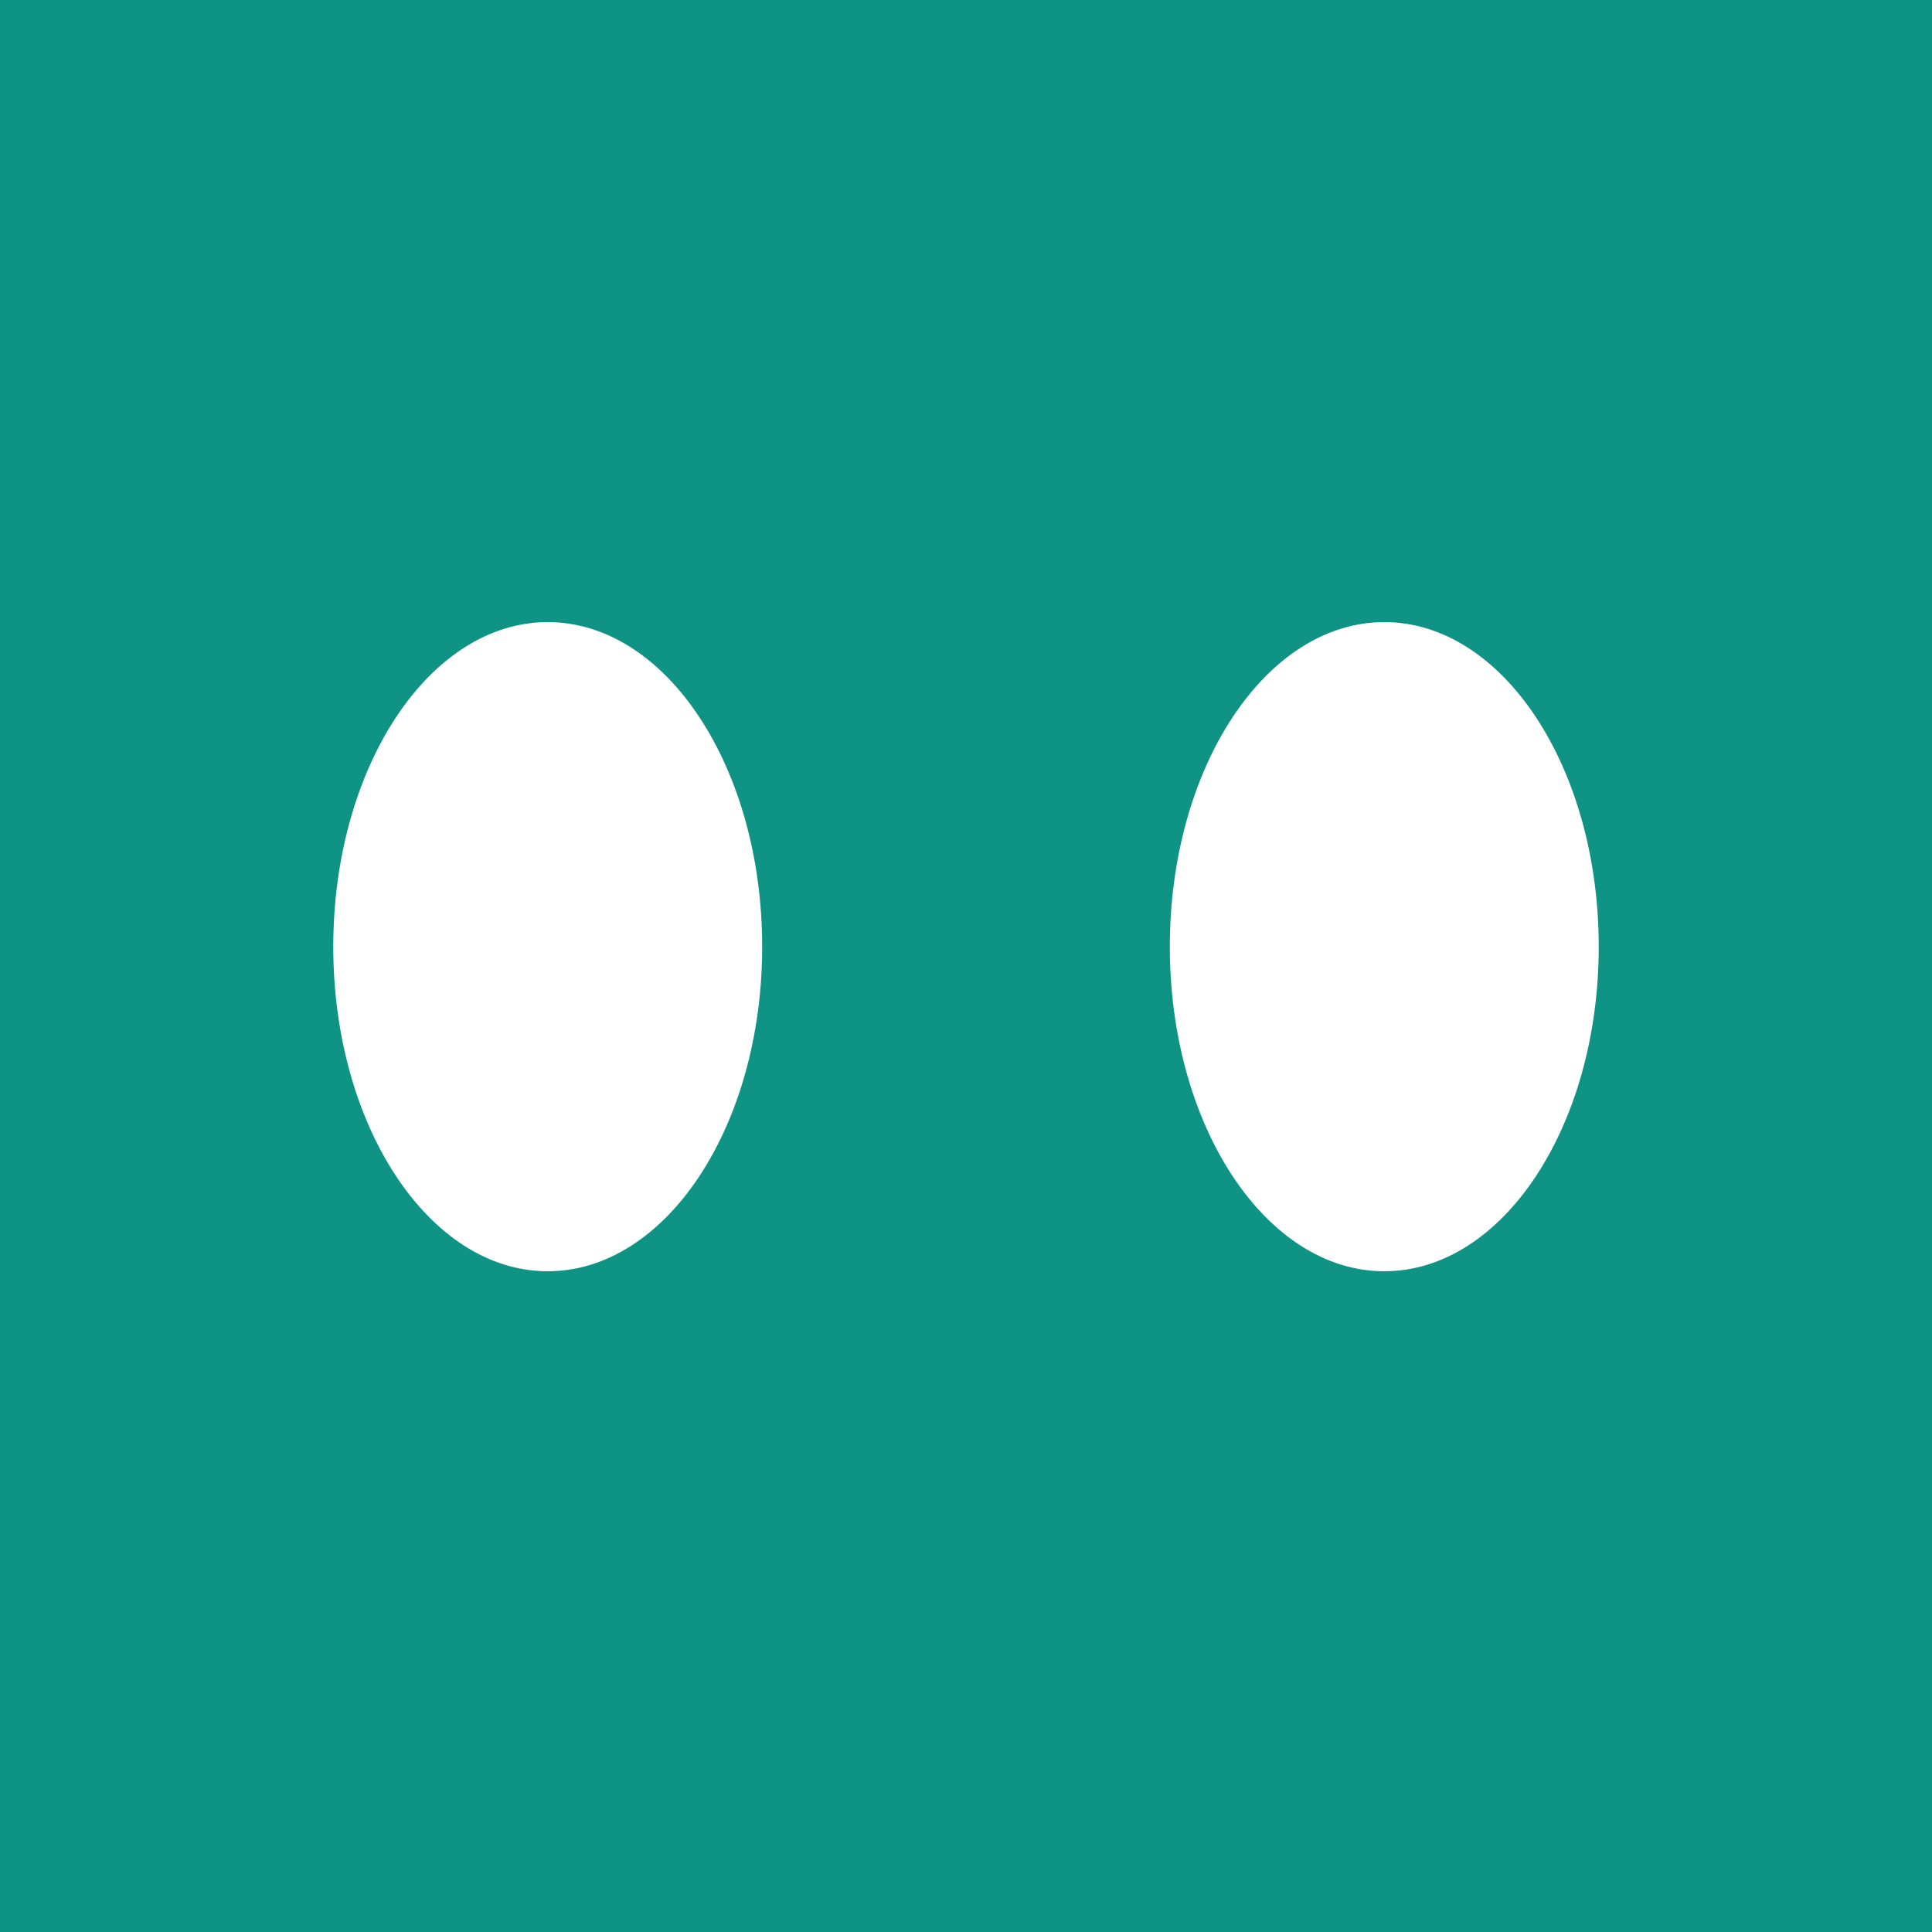
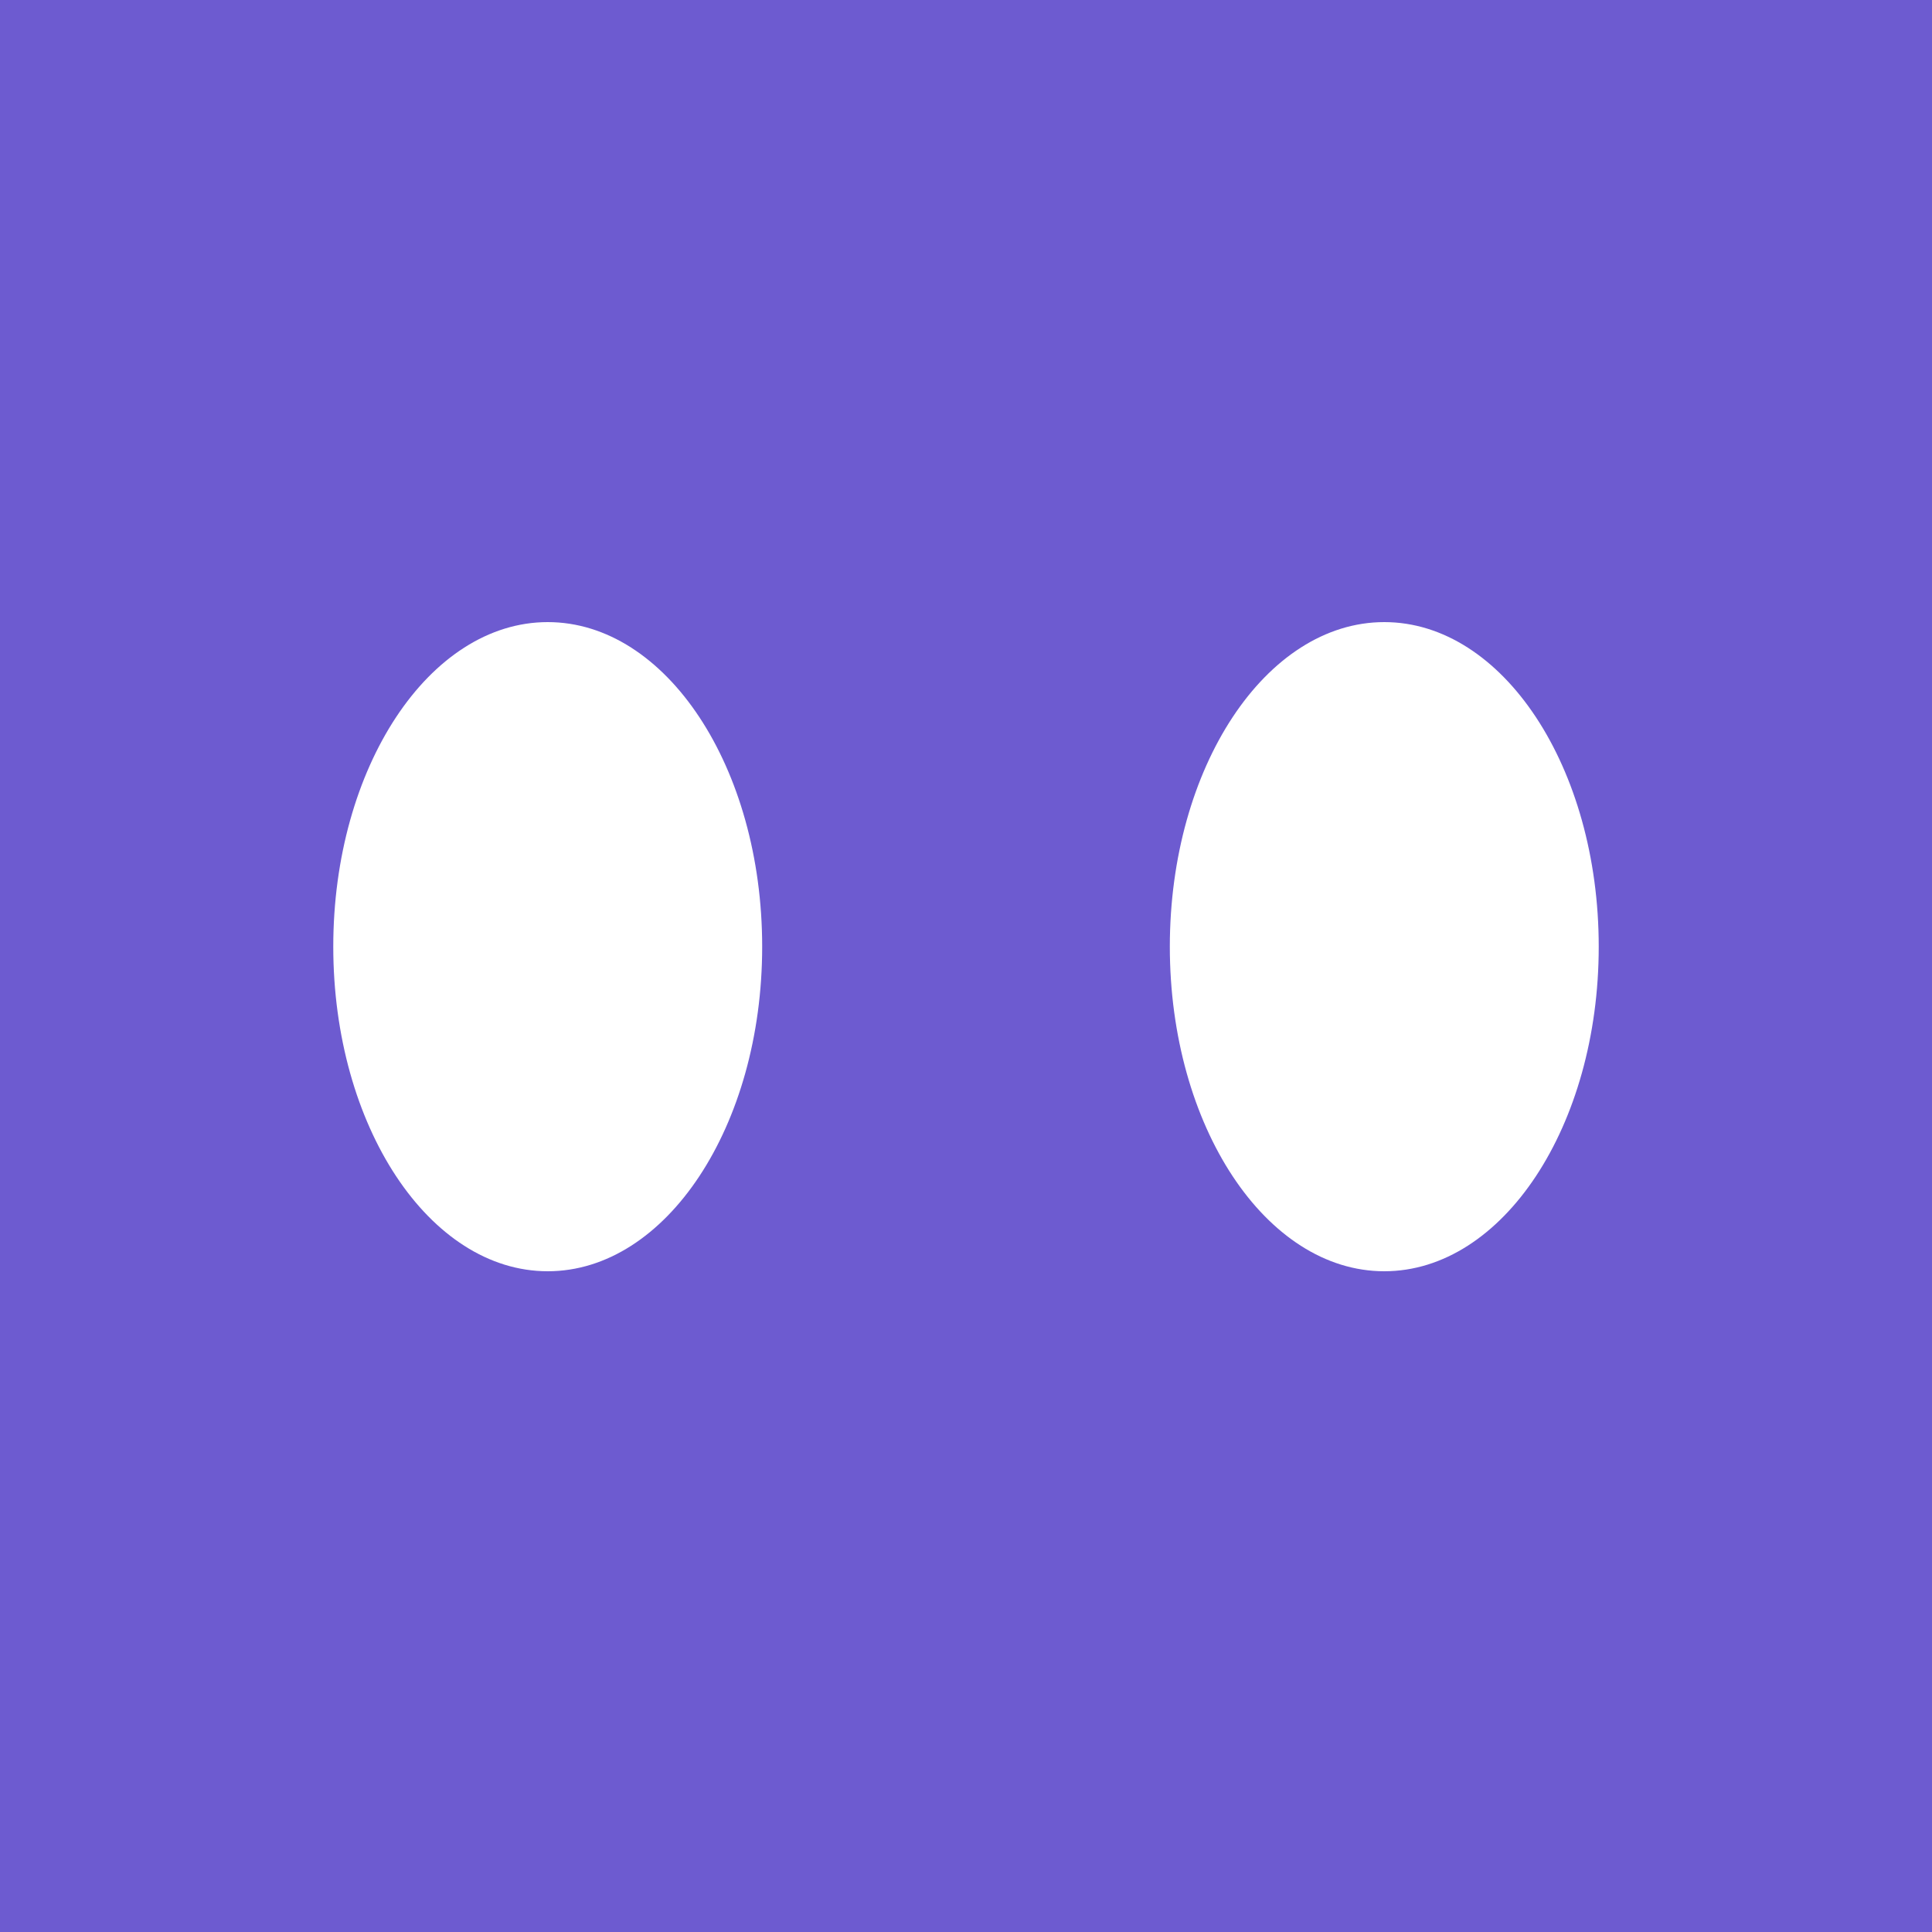
<svg xmlns="http://www.w3.org/2000/svg" viewBox="0 0 100 100">
-   <rect width="100" height="100" fill="#0E9384" />
+   <rect width="100" height="100" fill="#6D5BD0" />
  <ellipse cx="28.35" cy="49" rx="11.1" ry="16.8" fill="#fff" />
  <ellipse cx="71.65" cy="49" rx="11.1" ry="16.8" fill="#fff" />
</svg>
